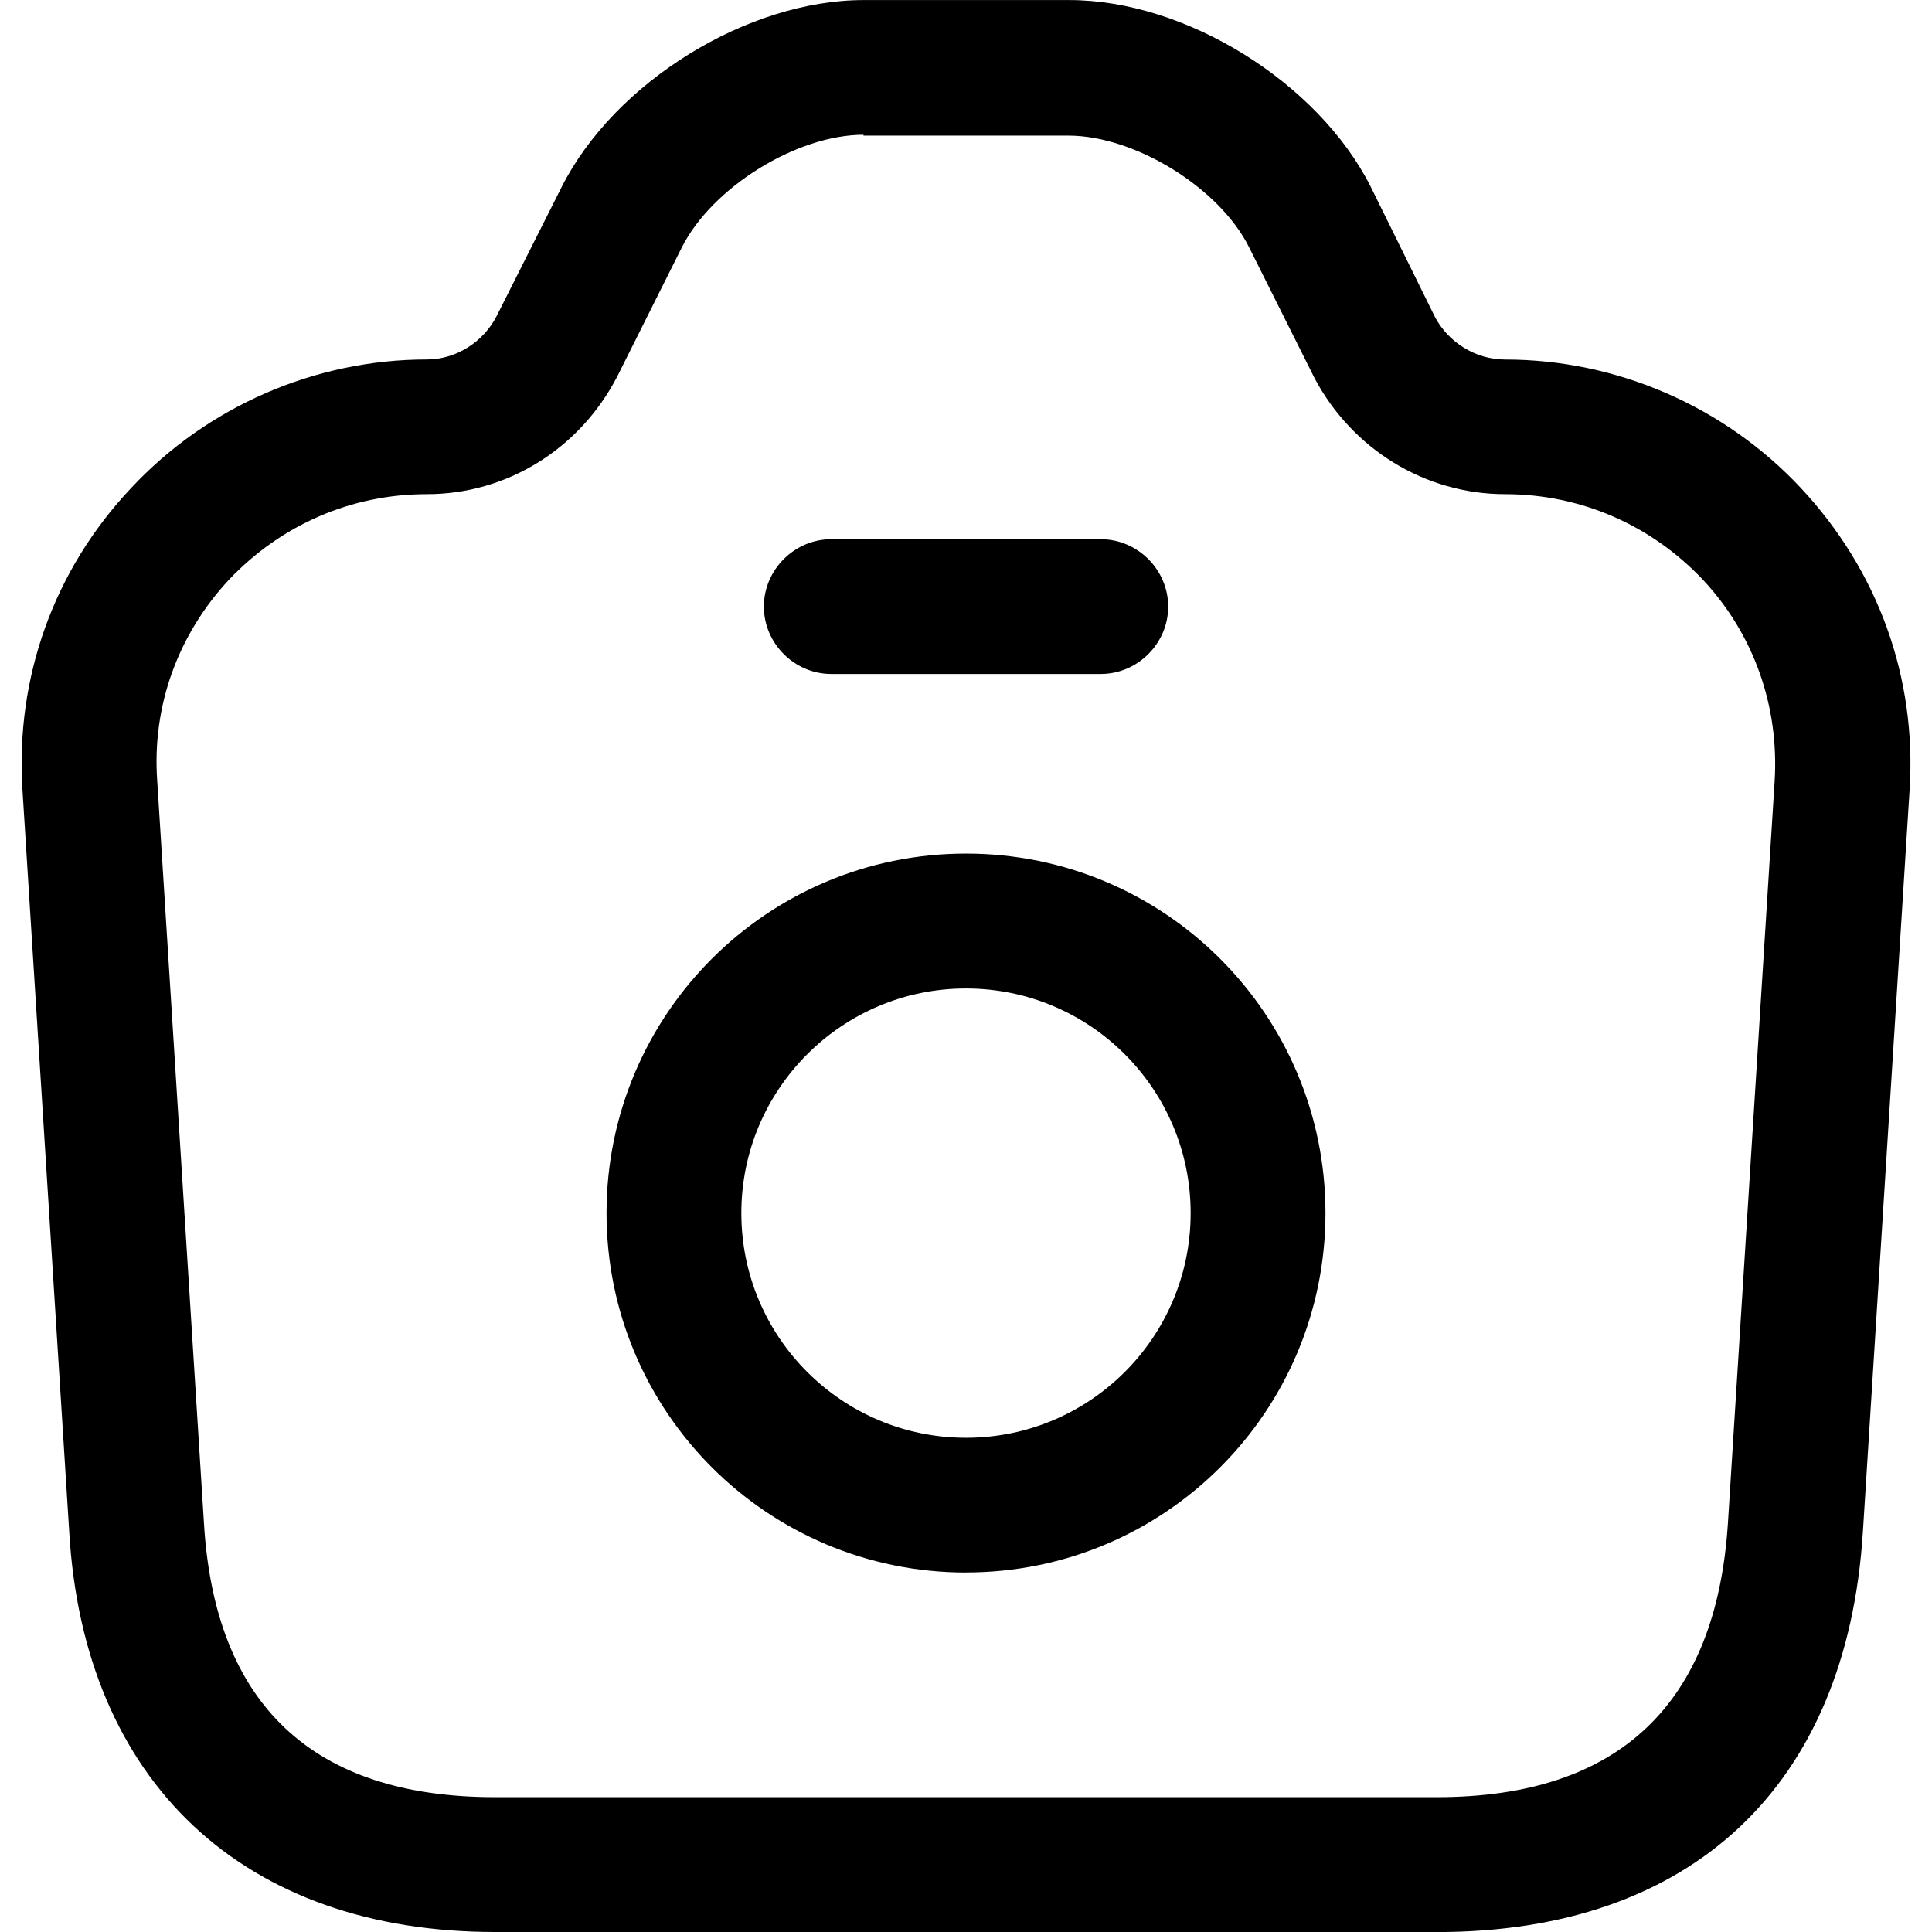
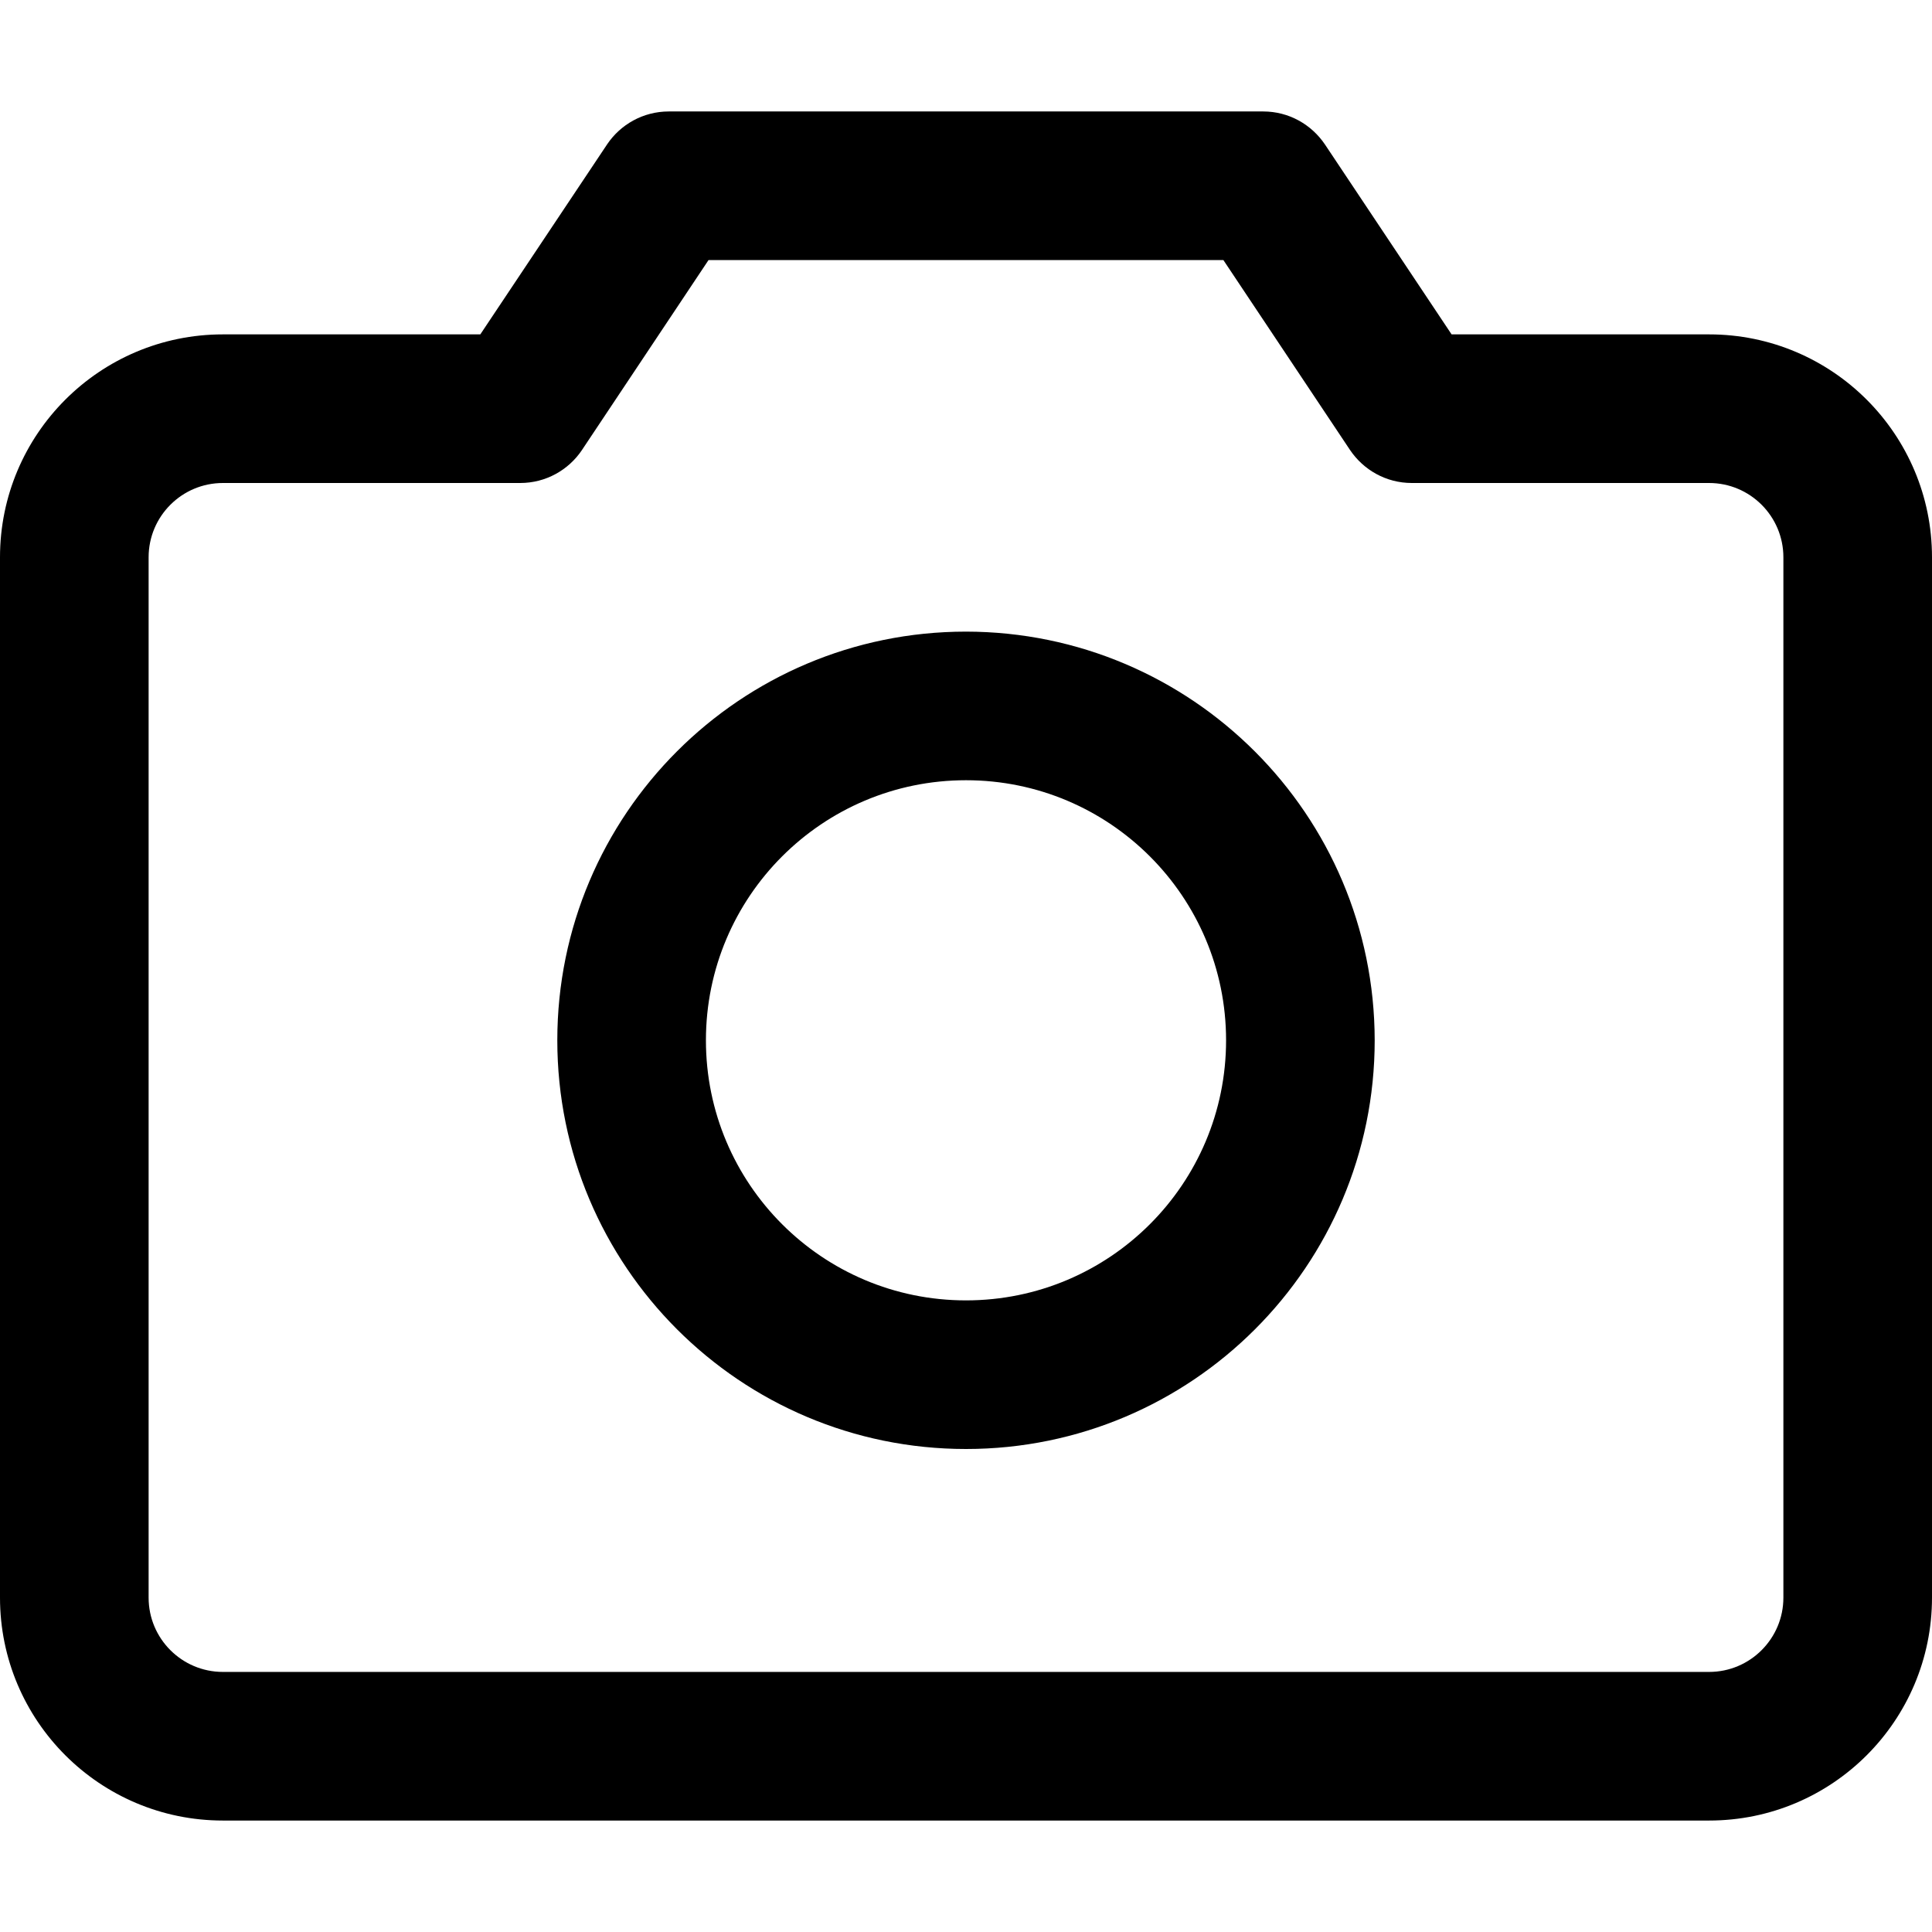
- <svg xmlns="http://www.w3.org/2000/svg" version="1.1" width="32" height="32" viewBox="0 0 32 32">
-   <path d="M23.799 32h-15.598c-4.167 0-6.817-2.486-7.055-6.638l-0.774-12.279c-0.119-1.86 0.521-3.646 1.801-5.001 1.265-1.354 3.051-2.128 4.897-2.128 0.476 0 0.938-0.283 1.161-0.729l1.072-2.128c0.878-1.741 3.081-3.096 5.001-3.096h3.408c1.92 0 4.108 1.354 4.986 3.081l1.072 2.173c0.223 0.417 0.67 0.7 1.161 0.7 1.846 0 3.632 0.774 4.897 2.128 1.28 1.369 1.92 3.14 1.801 5.001l-0.774 12.294c-0.268 4.212-2.843 6.623-7.055 6.623zM14.303 2.232c-1.101 0-2.5 0.863-3.007 1.86l-1.072 2.143c-0.625 1.206-1.831 1.95-3.155 1.95-1.25 0-2.411 0.506-3.274 1.414-0.848 0.908-1.28 2.099-1.191 3.334l0.774 12.294c0.179 3.007 1.801 4.54 4.822 4.54h15.598c3.007 0 4.629-1.533 4.822-4.54l0.774-12.294c0.074-1.235-0.342-2.426-1.191-3.334-0.863-0.908-2.024-1.414-3.274-1.414-1.325 0-2.53-0.744-3.155-1.92l-1.087-2.173c-0.491-0.982-1.89-1.846-2.992-1.846h-3.393v-0.015z" />
-   <path d="M18.233 11.163h-4.465c-0.61 0-1.116-0.506-1.116-1.116s0.506-1.116 1.116-1.116h4.465c0.61 0 1.116 0.506 1.116 1.116s-0.506 1.116-1.116 1.116z" />
-   <path d="M16 26.046c-3.289 0-5.954-2.664-5.954-5.954s2.664-5.954 5.954-5.954c3.289 0 5.954 2.664 5.954 5.954s-2.664 5.953-5.953 5.953zM16 16.372c-2.054 0-3.721 1.667-3.721 3.721s1.667 3.721 3.721 3.721c2.054 0 3.721-1.667 3.721-3.721s-1.667-3.721-3.721-3.721z" />
+ <svg xmlns="http://www.w3.org/2000/svg" version="1.1" width="1024" height="1024" viewBox="0 0 1024 1024">
+   <path d="M905.847 177.231h-136.468l-67.102-100.628c-7.161-10.623-19.143-17.518-32.737-17.526h-315.078c-13.595 0.009-25.578 6.903-32.65 17.386l-0.089 0.14-67.151 100.628h-136.418c-65.254 0-118.154 52.9-118.154 118.154v0 551.385c0 65.254 52.9 118.154 118.154 118.154v0h787.692c65.254 0 118.154-52.9 118.154-118.154v0-551.385c0-65.254-52.9-118.154-118.154-118.154v0zM945.232 846.77c0 21.751-17.633 39.385-39.385 39.385v0h-787.692c-21.751 0-39.385-17.633-39.385-39.385v0-551.385c0-21.751 17.633-39.385 39.385-39.385v0h157.538c0.007 0 0.016 0 0.026 0 13.604 0 25.598-6.897 32.673-17.386l0.089-0.14 67.052-100.628h272.886l67.102 100.628c7.164 10.629 19.158 17.526 32.762 17.526 0.009 0 0.018 0 0.027 0h157.537c21.751 0 39.385 17.633 39.385 39.385v0zM512.001 334.77c-119.633 0-216.615 96.982-216.615 216.615s96.982 216.615 216.615 216.615c119.633 0 216.615-96.982 216.615-216.615v0c-0.14-119.577-97.039-216.475-216.602-216.615h-0.014zM512.001 689.231c-76.13 0-137.846-61.716-137.846-137.846s61.716-137.846 137.846-137.846c76.13 0 137.846 61.716 137.846 137.846v0c0 76.13-61.716 137.846-137.846 137.846v0z" />
</svg>
